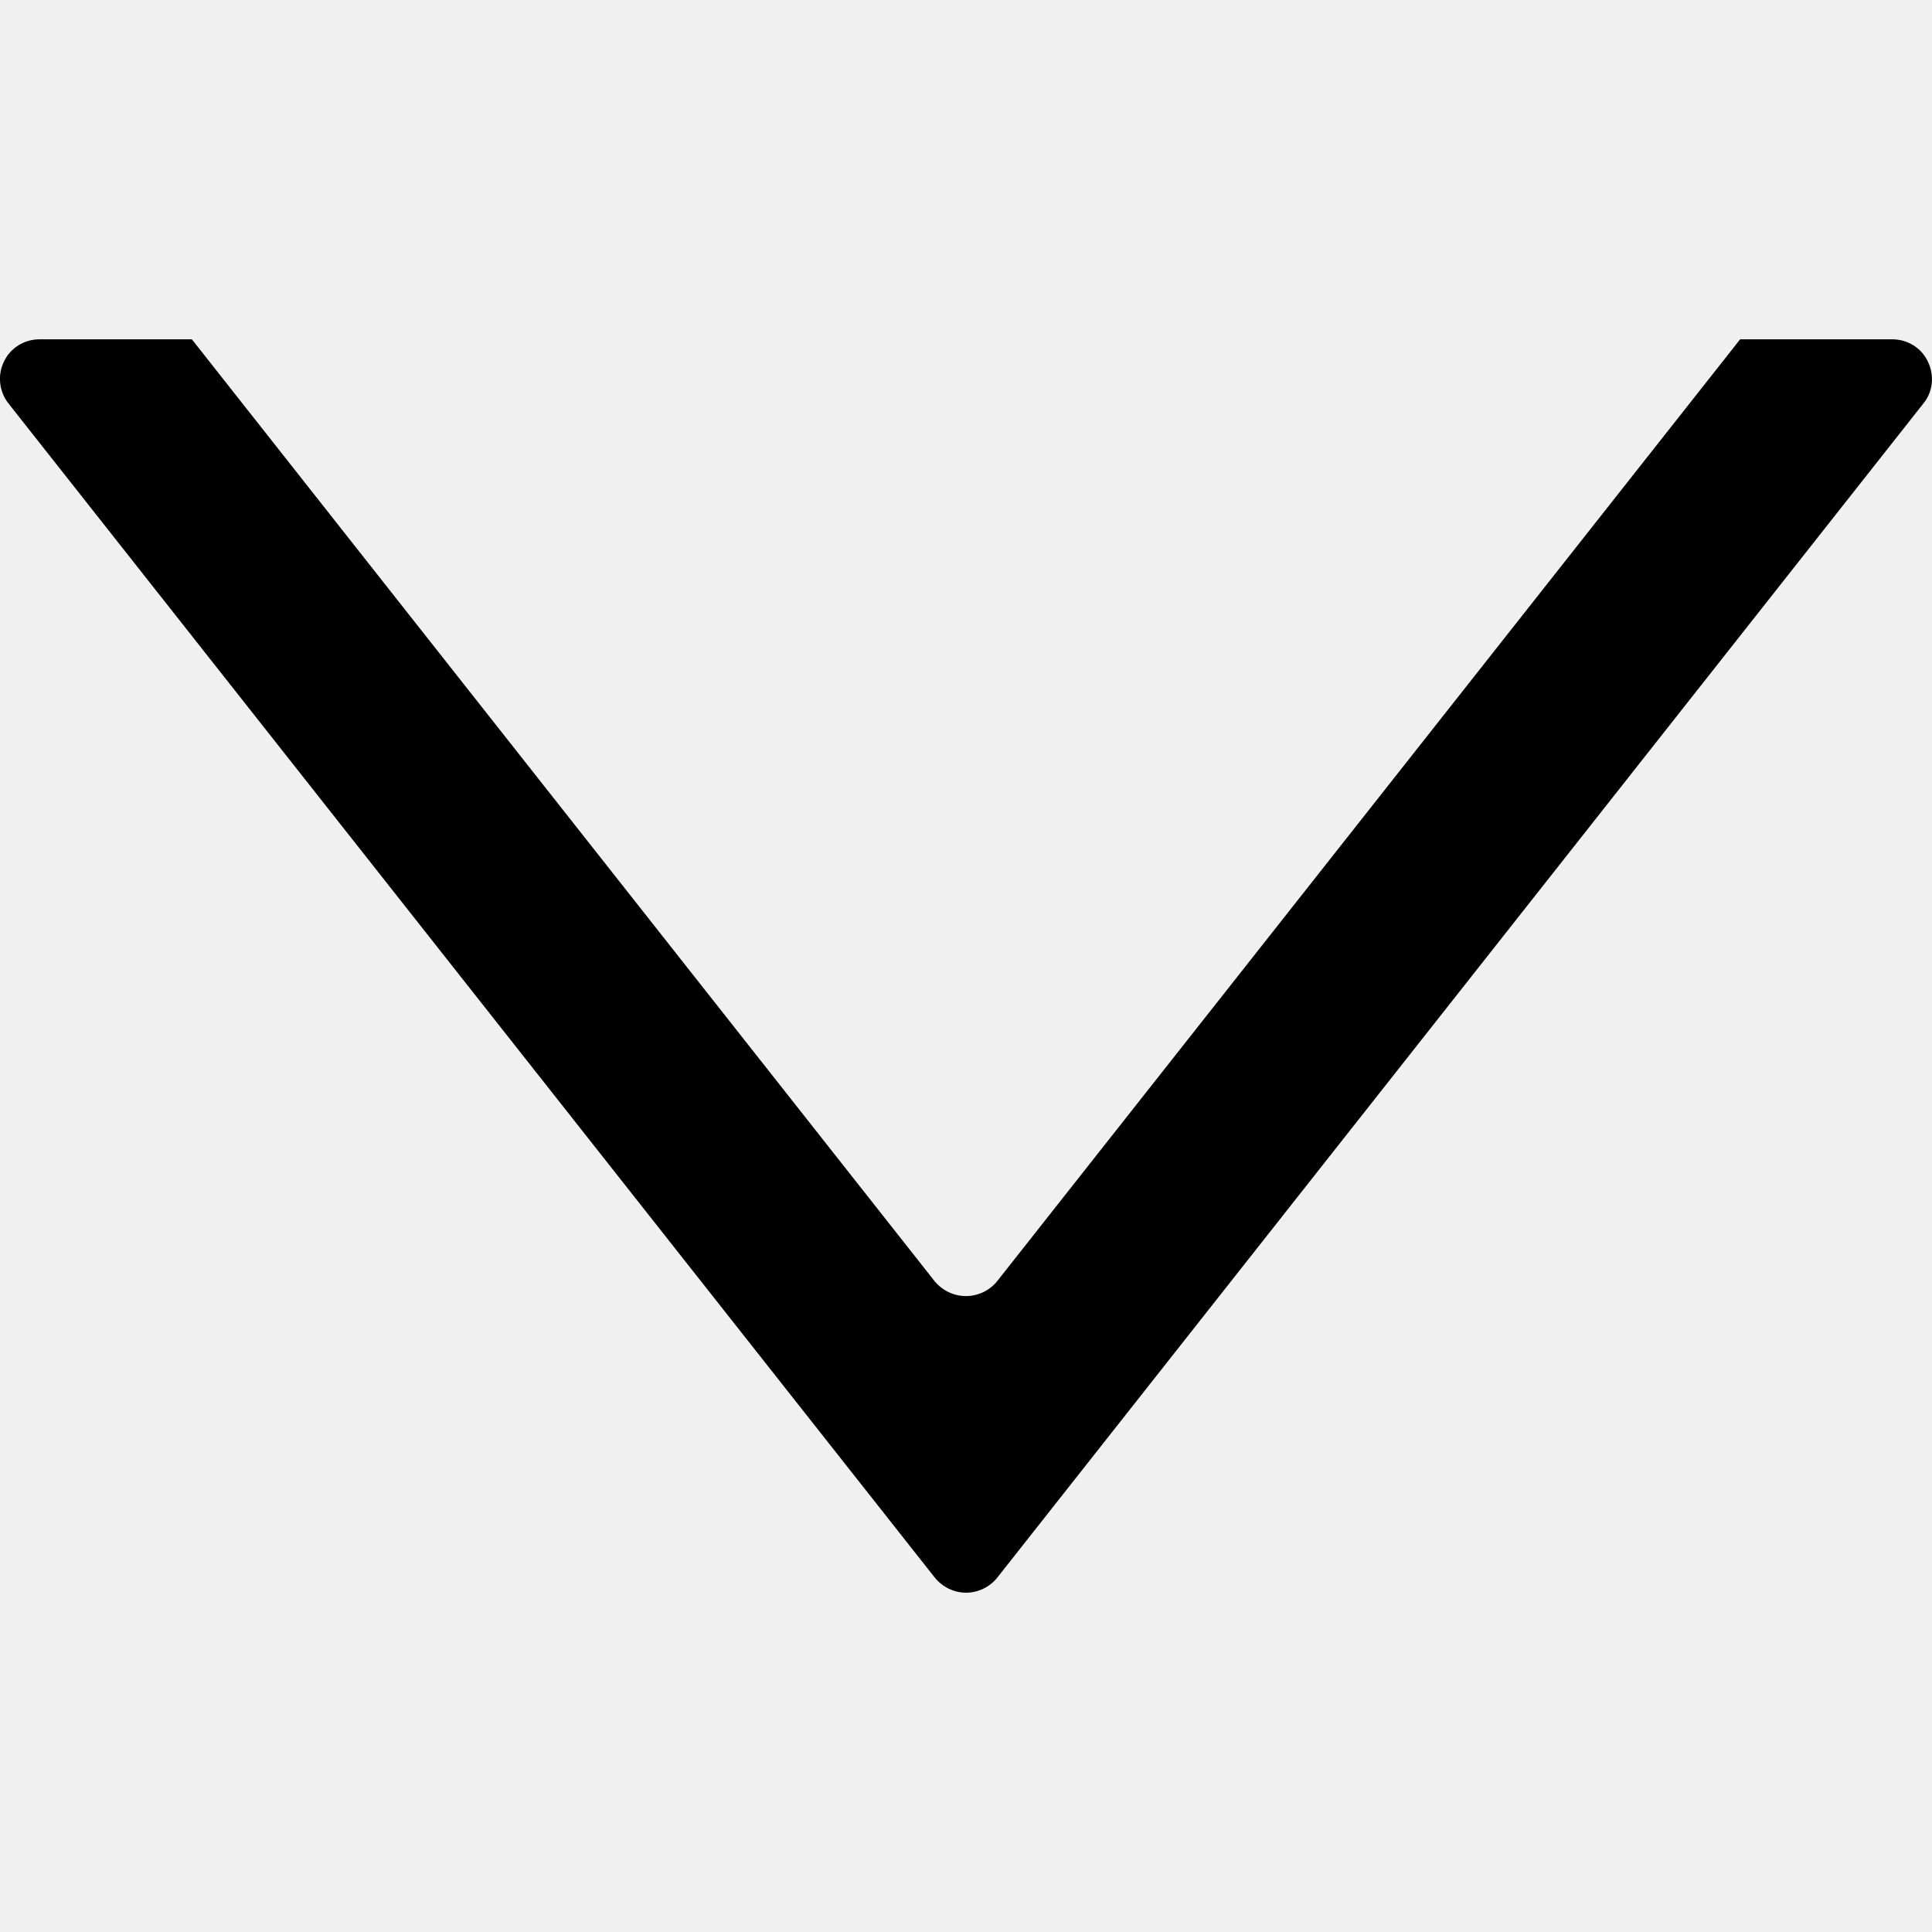
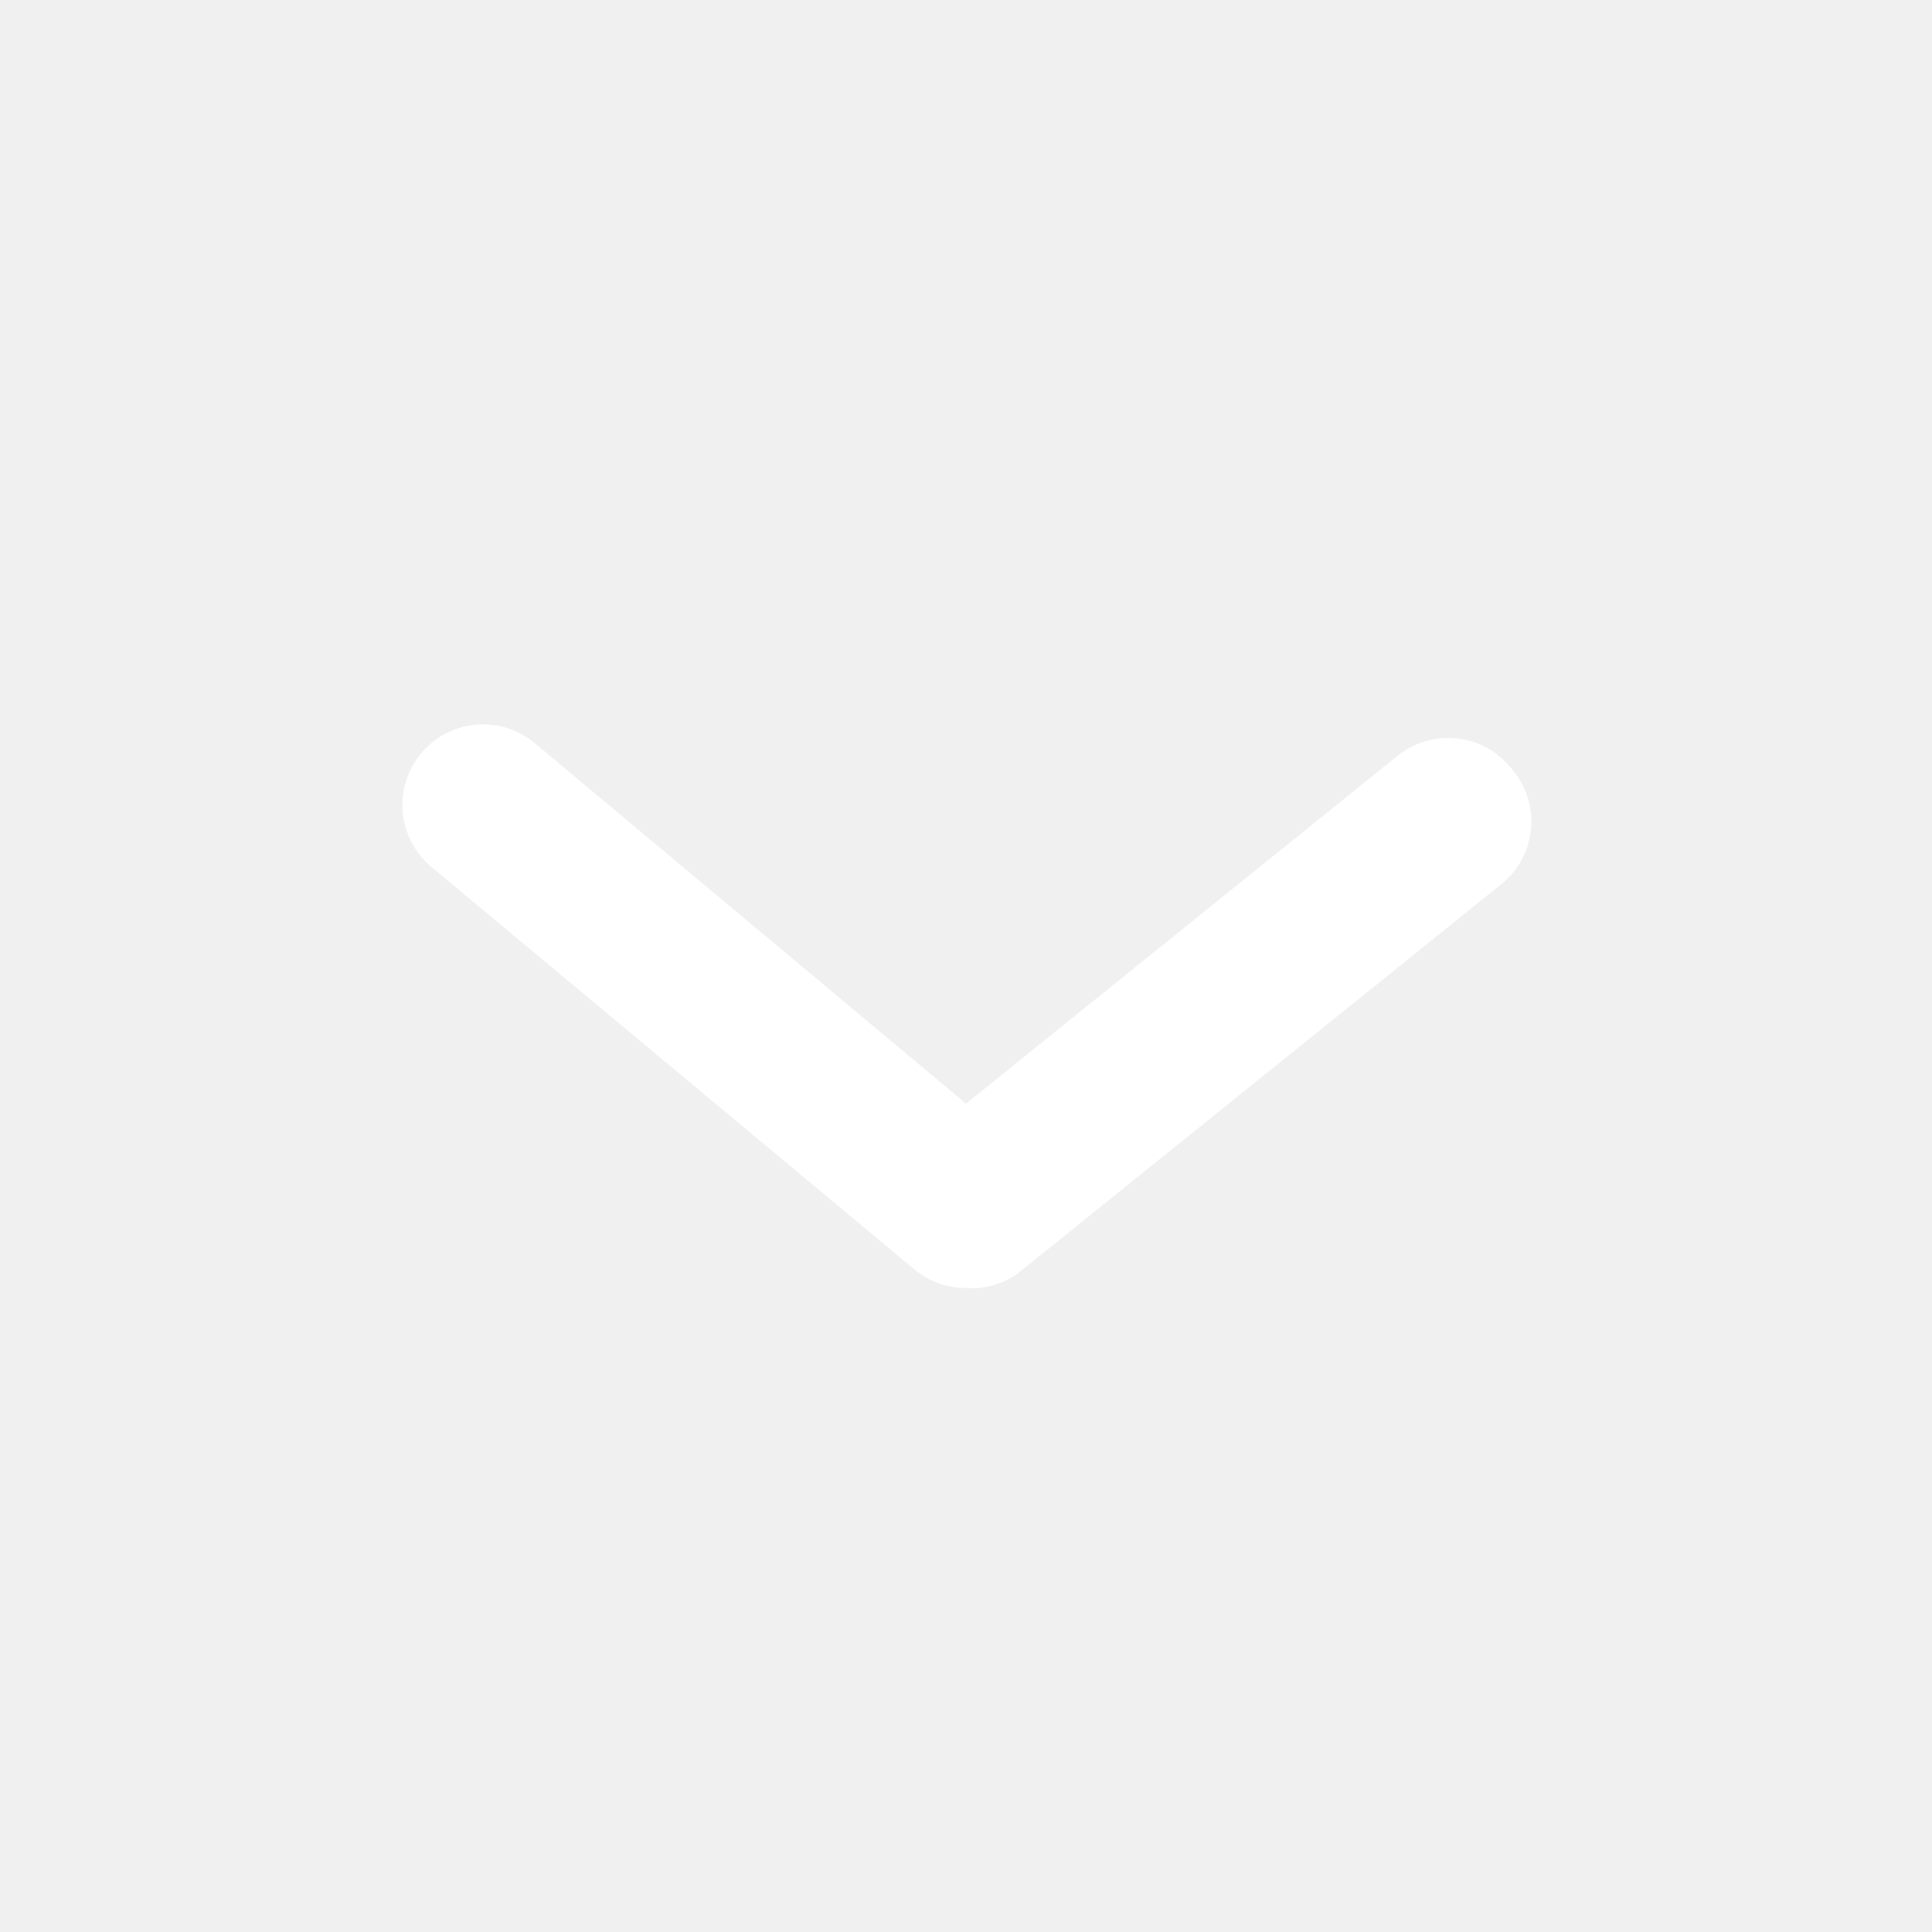
- <svg xmlns="http://www.w3.org/2000/svg" version="1.1" id="Capa_1" x="0px" y="0px" viewBox="0 0 25.93 25.93" style="enable-background:new 0 0 25.93 25.93;" xml:space="preserve">
-   <g>
-     <g id="c118_triangle">
-       <path d="M25.397,4.554h-2.042l-9.974,12.644c-0.101,0.124-0.256,0.197-0.416,0.197c-0.164,0-0.315-0.073-0.419-0.197L2.575,4.554    H0.532c-0.206,0-0.392,0.115-0.479,0.299c-0.09,0.184-0.064,0.403,0.06,0.561l12.435,15.762c0.104,0.125,0.255,0.2,0.419,0.2    c0.16,0,0.315-0.075,0.416-0.2L25.816,5.413c0.128-0.157,0.148-0.377,0.058-0.561C25.789,4.669,25.601,4.554,25.397,4.554z" />
-     </g>
-     <g id="Capa_1_184_">
- 	</g>
-   </g>
-   <g>
- </g>
-   <g>
- </g>
-   <g>
- </g>
-   <g>
- </g>
-   <g>
- </g>
-   <g>
- </g>
-   <g>
- </g>
-   <g>
- </g>
-   <g>
- </g>
-   <g>
- </g>
-   <g>
- </g>
-   <g>
- </g>
-   <g>
- </g>
-   <g>
- </g>
-   <g>
- </g>
+ <svg xmlns="http://www.w3.org/2000/svg" width="16" height="16" viewBox="0 0 16 16" fill="none">
+   <path d="M8 10.667C7.844 10.667 7.693 10.613 7.573 10.513L3.573 7.18C3.437 7.067 3.352 6.904 3.335 6.728C3.319 6.552 3.374 6.376 3.487 6.24C3.6 6.104 3.762 6.018 3.939 6.002C4.115 5.986 4.291 6.04 4.427 6.153L8 9.14L11.573 6.26C11.642 6.205 11.72 6.163 11.804 6.138C11.889 6.113 11.977 6.105 12.064 6.115C12.152 6.124 12.236 6.15 12.313 6.192C12.39 6.235 12.458 6.292 12.513 6.36C12.574 6.429 12.621 6.509 12.649 6.596C12.678 6.683 12.688 6.776 12.679 6.867C12.67 6.958 12.643 7.047 12.598 7.127C12.554 7.207 12.493 7.278 12.42 7.333L8.42 10.553C8.297 10.637 8.149 10.677 8 10.667Z" fill="white" />
</svg>
